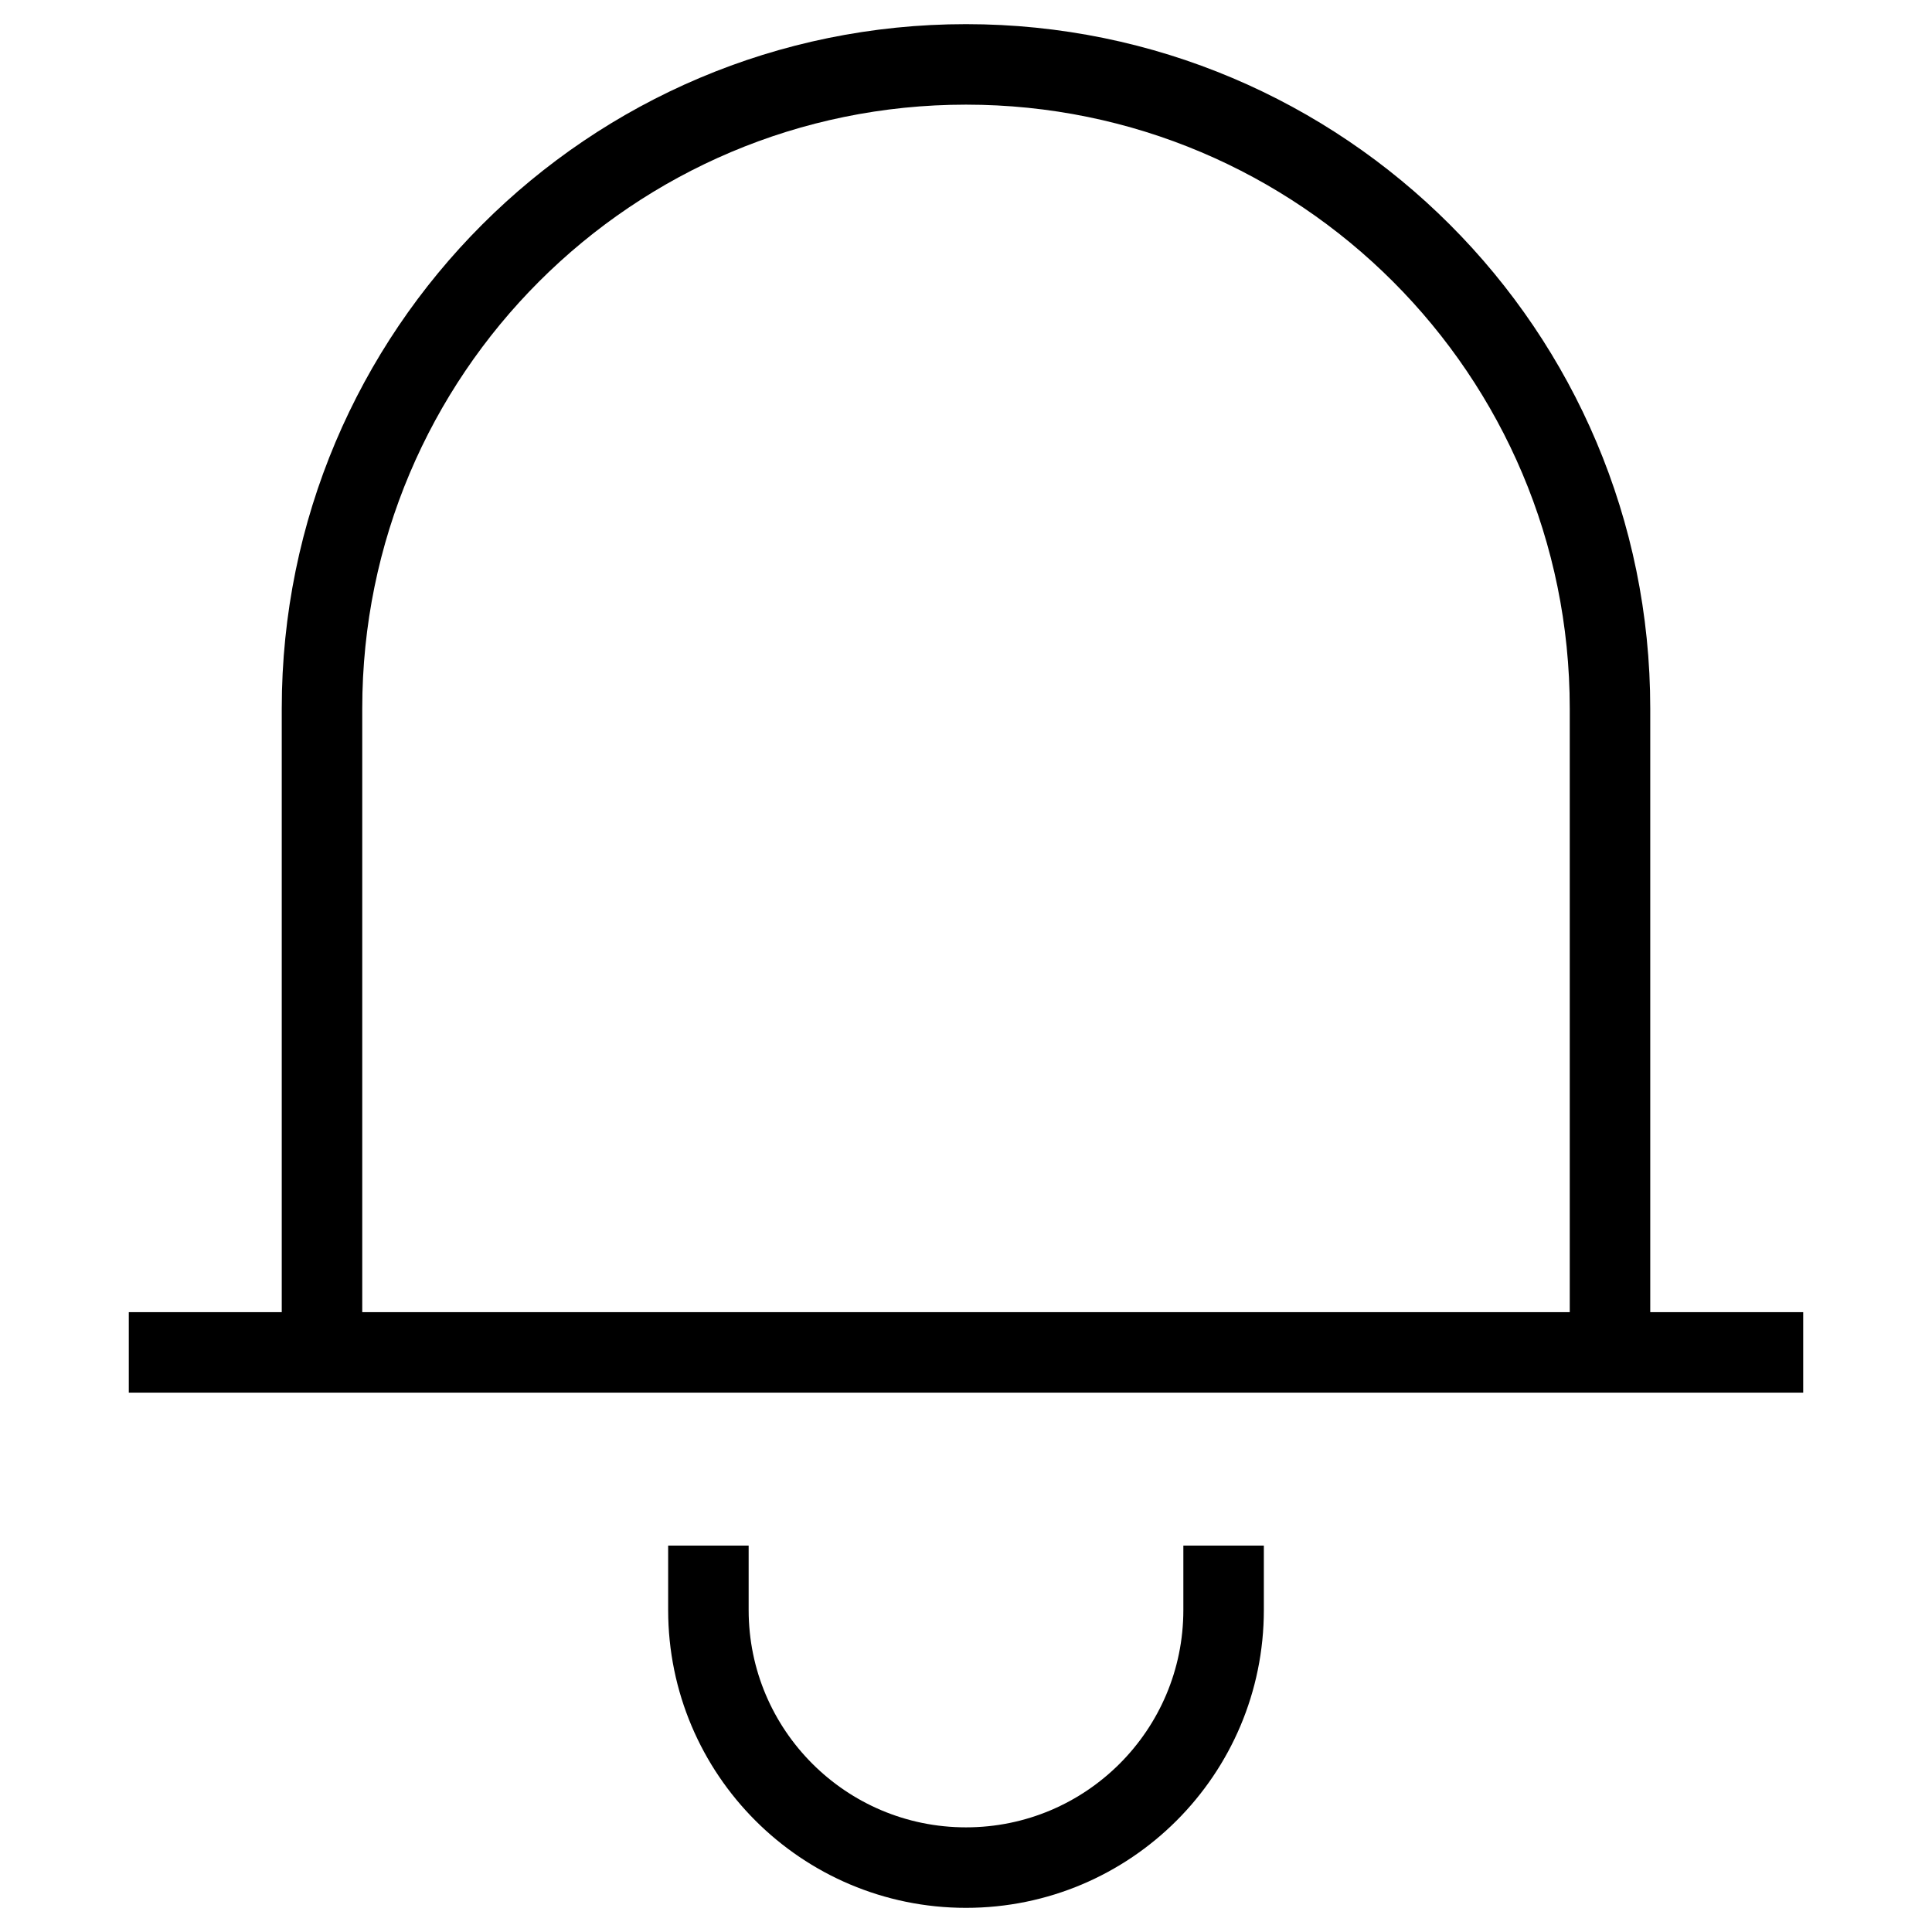
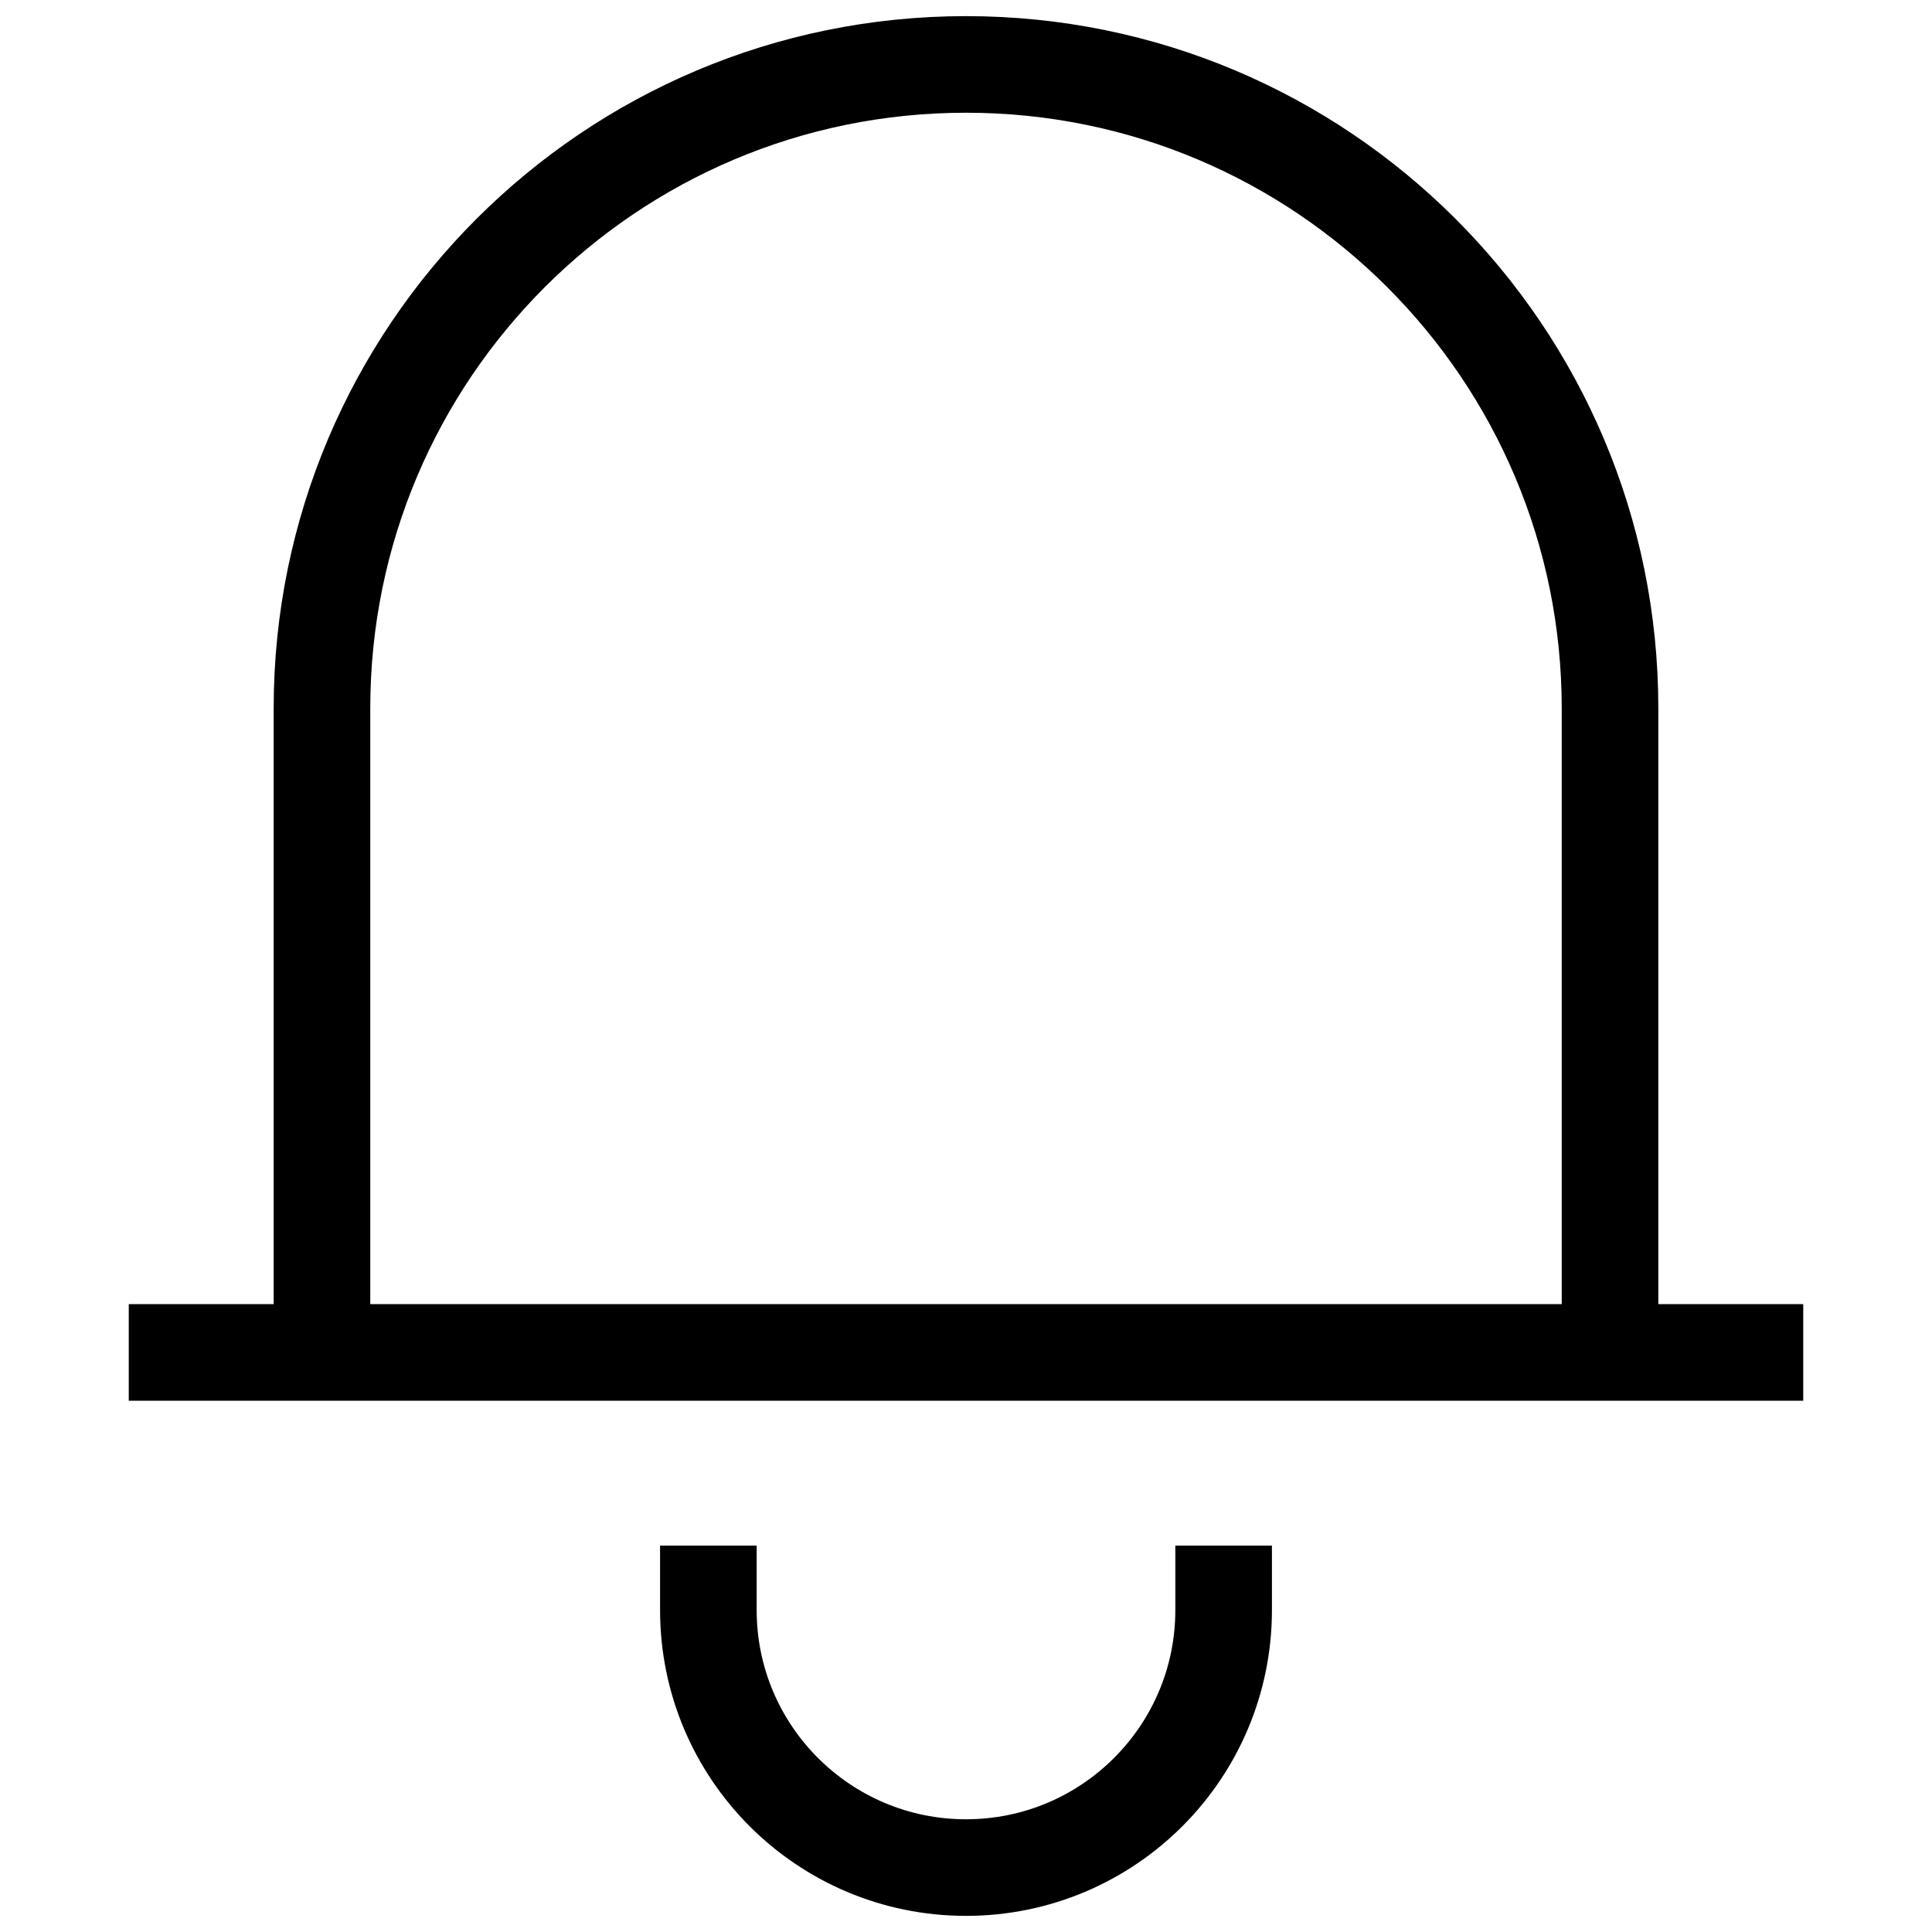
- <svg xmlns="http://www.w3.org/2000/svg" width="24" height="24" viewBox="0 0 24 24" fill="none">
-   <path d="M1.6 16.8H22.4M4 16.8V8.8C4 4.382 7.582 0.8 12 0.8C16.418 0.8 20 4.382 20 8.8V16.8M8.8 19.2V20C8.8 21.767 10.233 23.2 12 23.2C13.767 23.2 15.2 21.767 15.2 20V19.2" stroke="black" />
+ <svg xmlns="http://www.w3.org/2000/svg" width="20" height="20" viewBox="0 0 20 20" fill="none">
+   <path d="M1.333 14H18.667M3.333 14V7.333C3.333 3.651 6.318 0.667 10 0.667C13.682 0.667 16.667 3.651 16.667 7.333V14M7.333 16V16.667C7.333 18.139 8.527 19.333 10 19.333C11.473 19.333 12.667 18.139 12.667 16.667V16" stroke="black" />
</svg>
